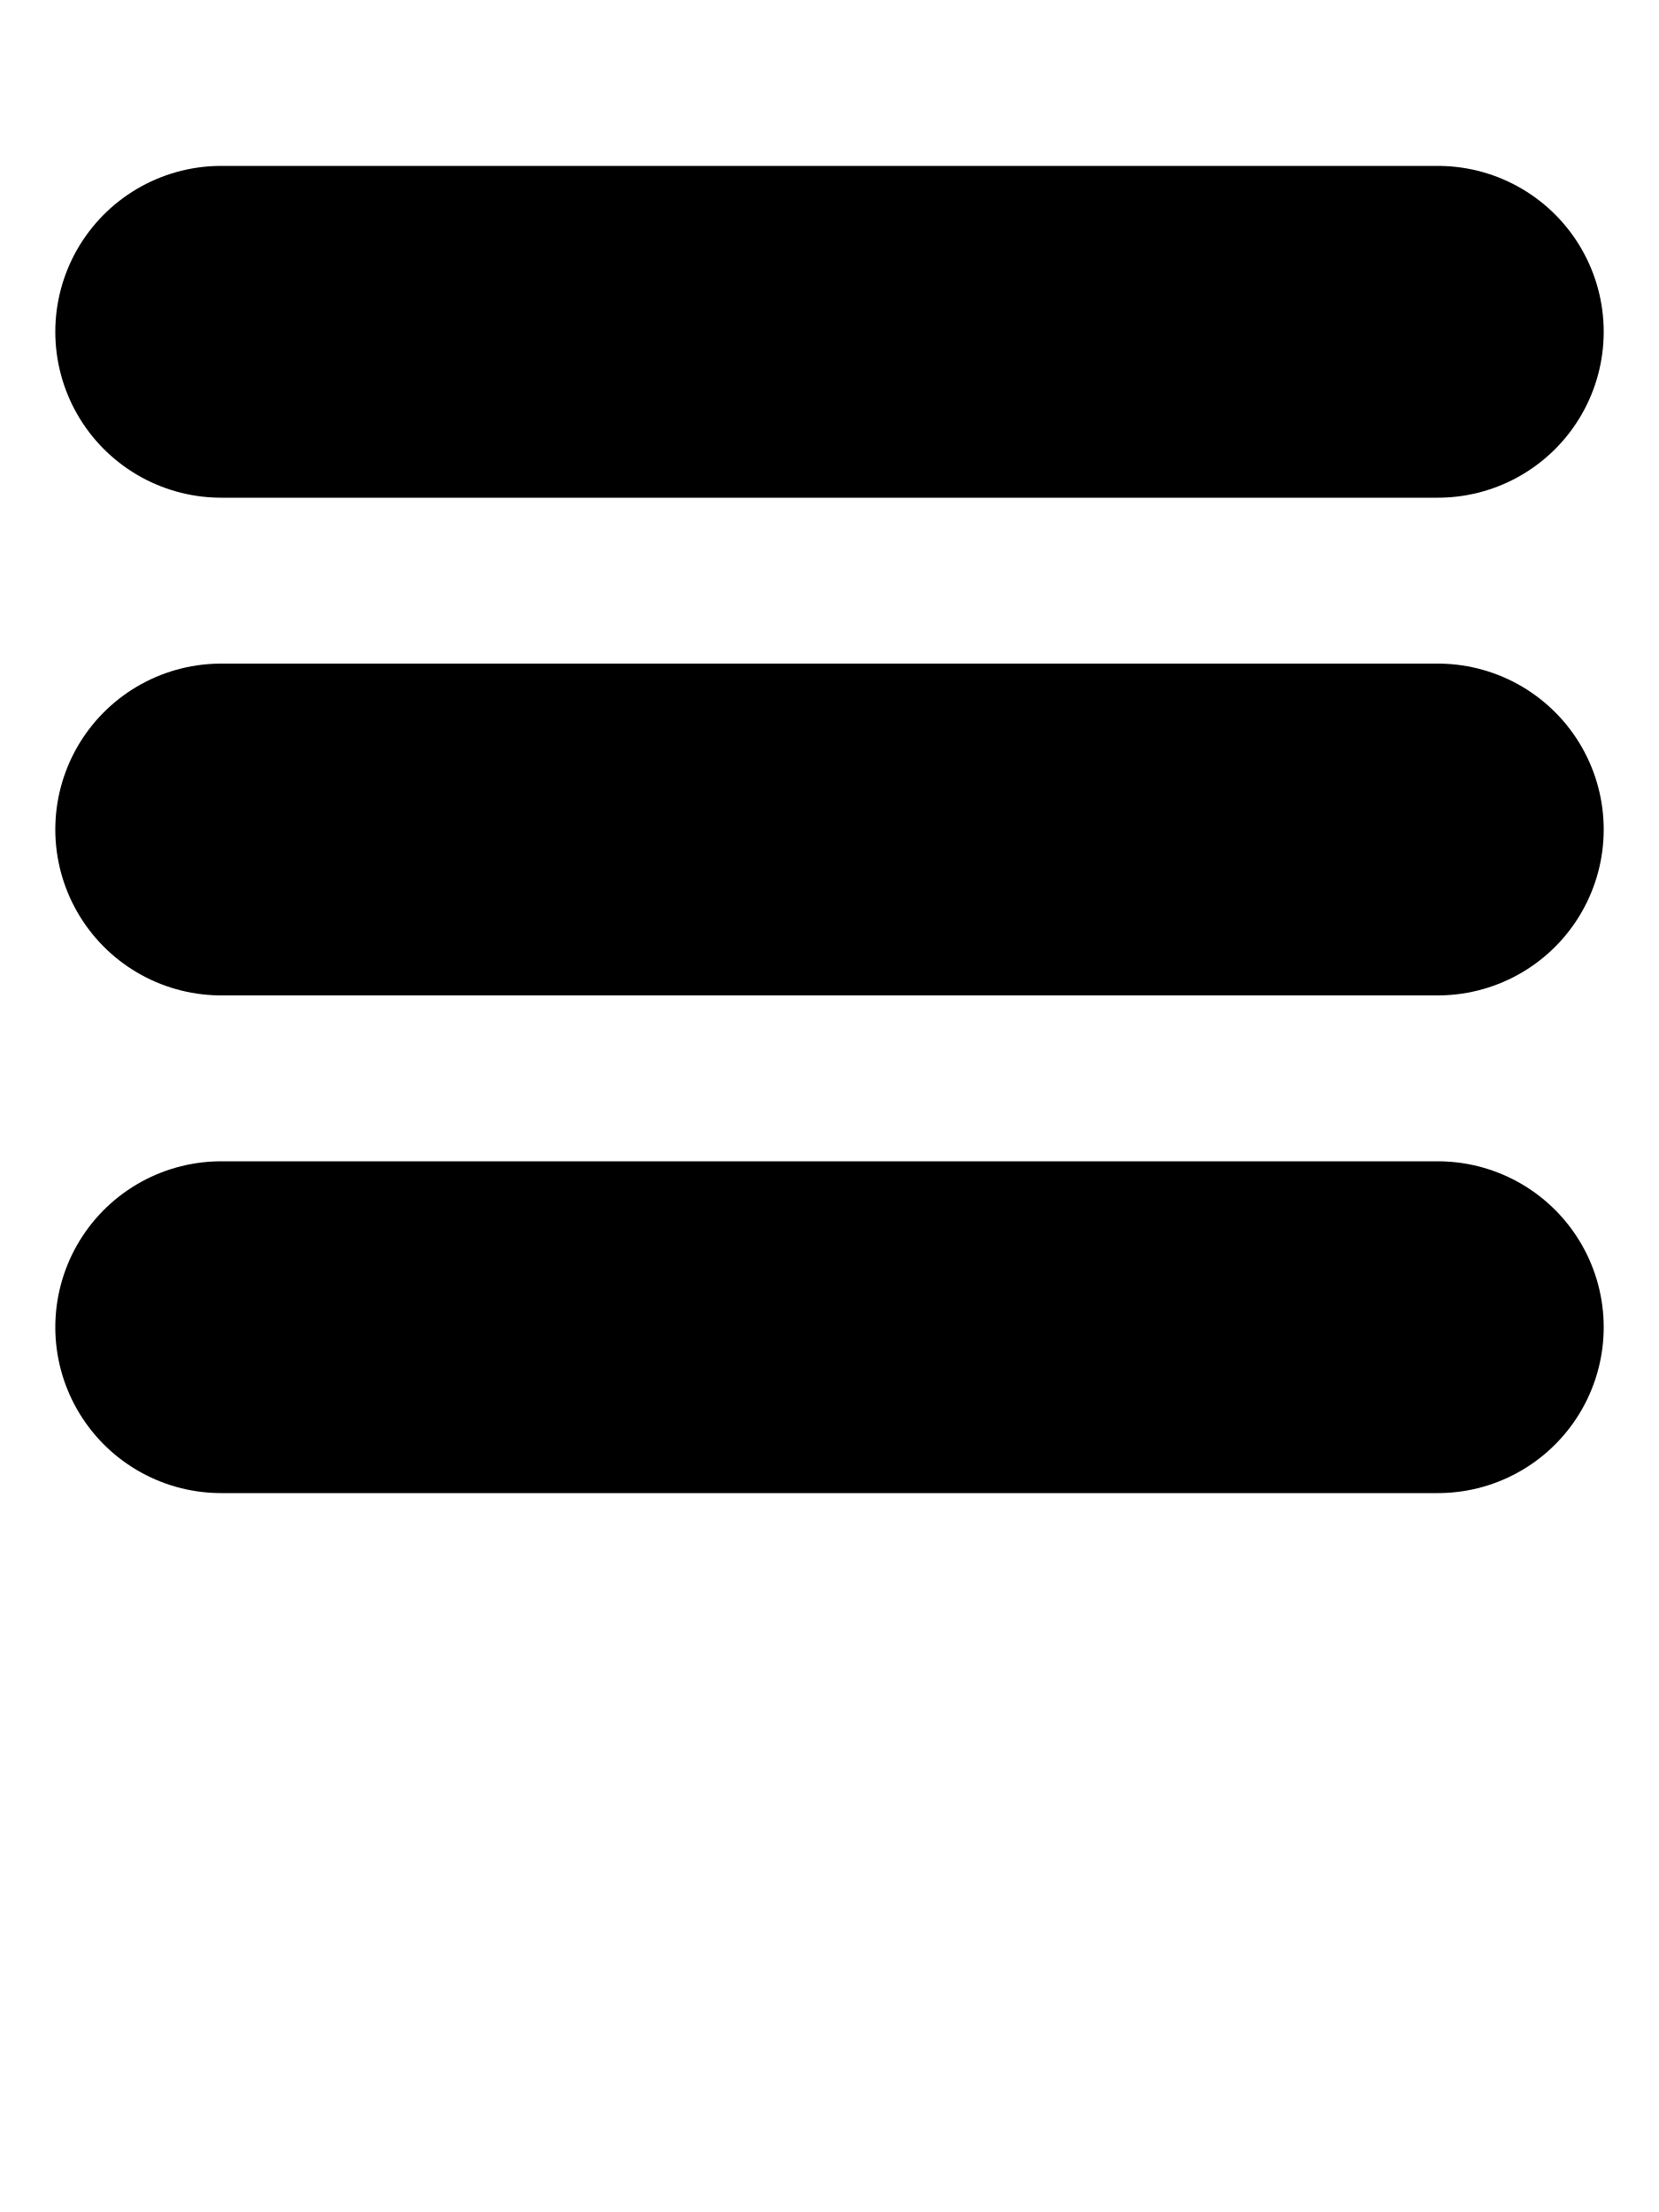
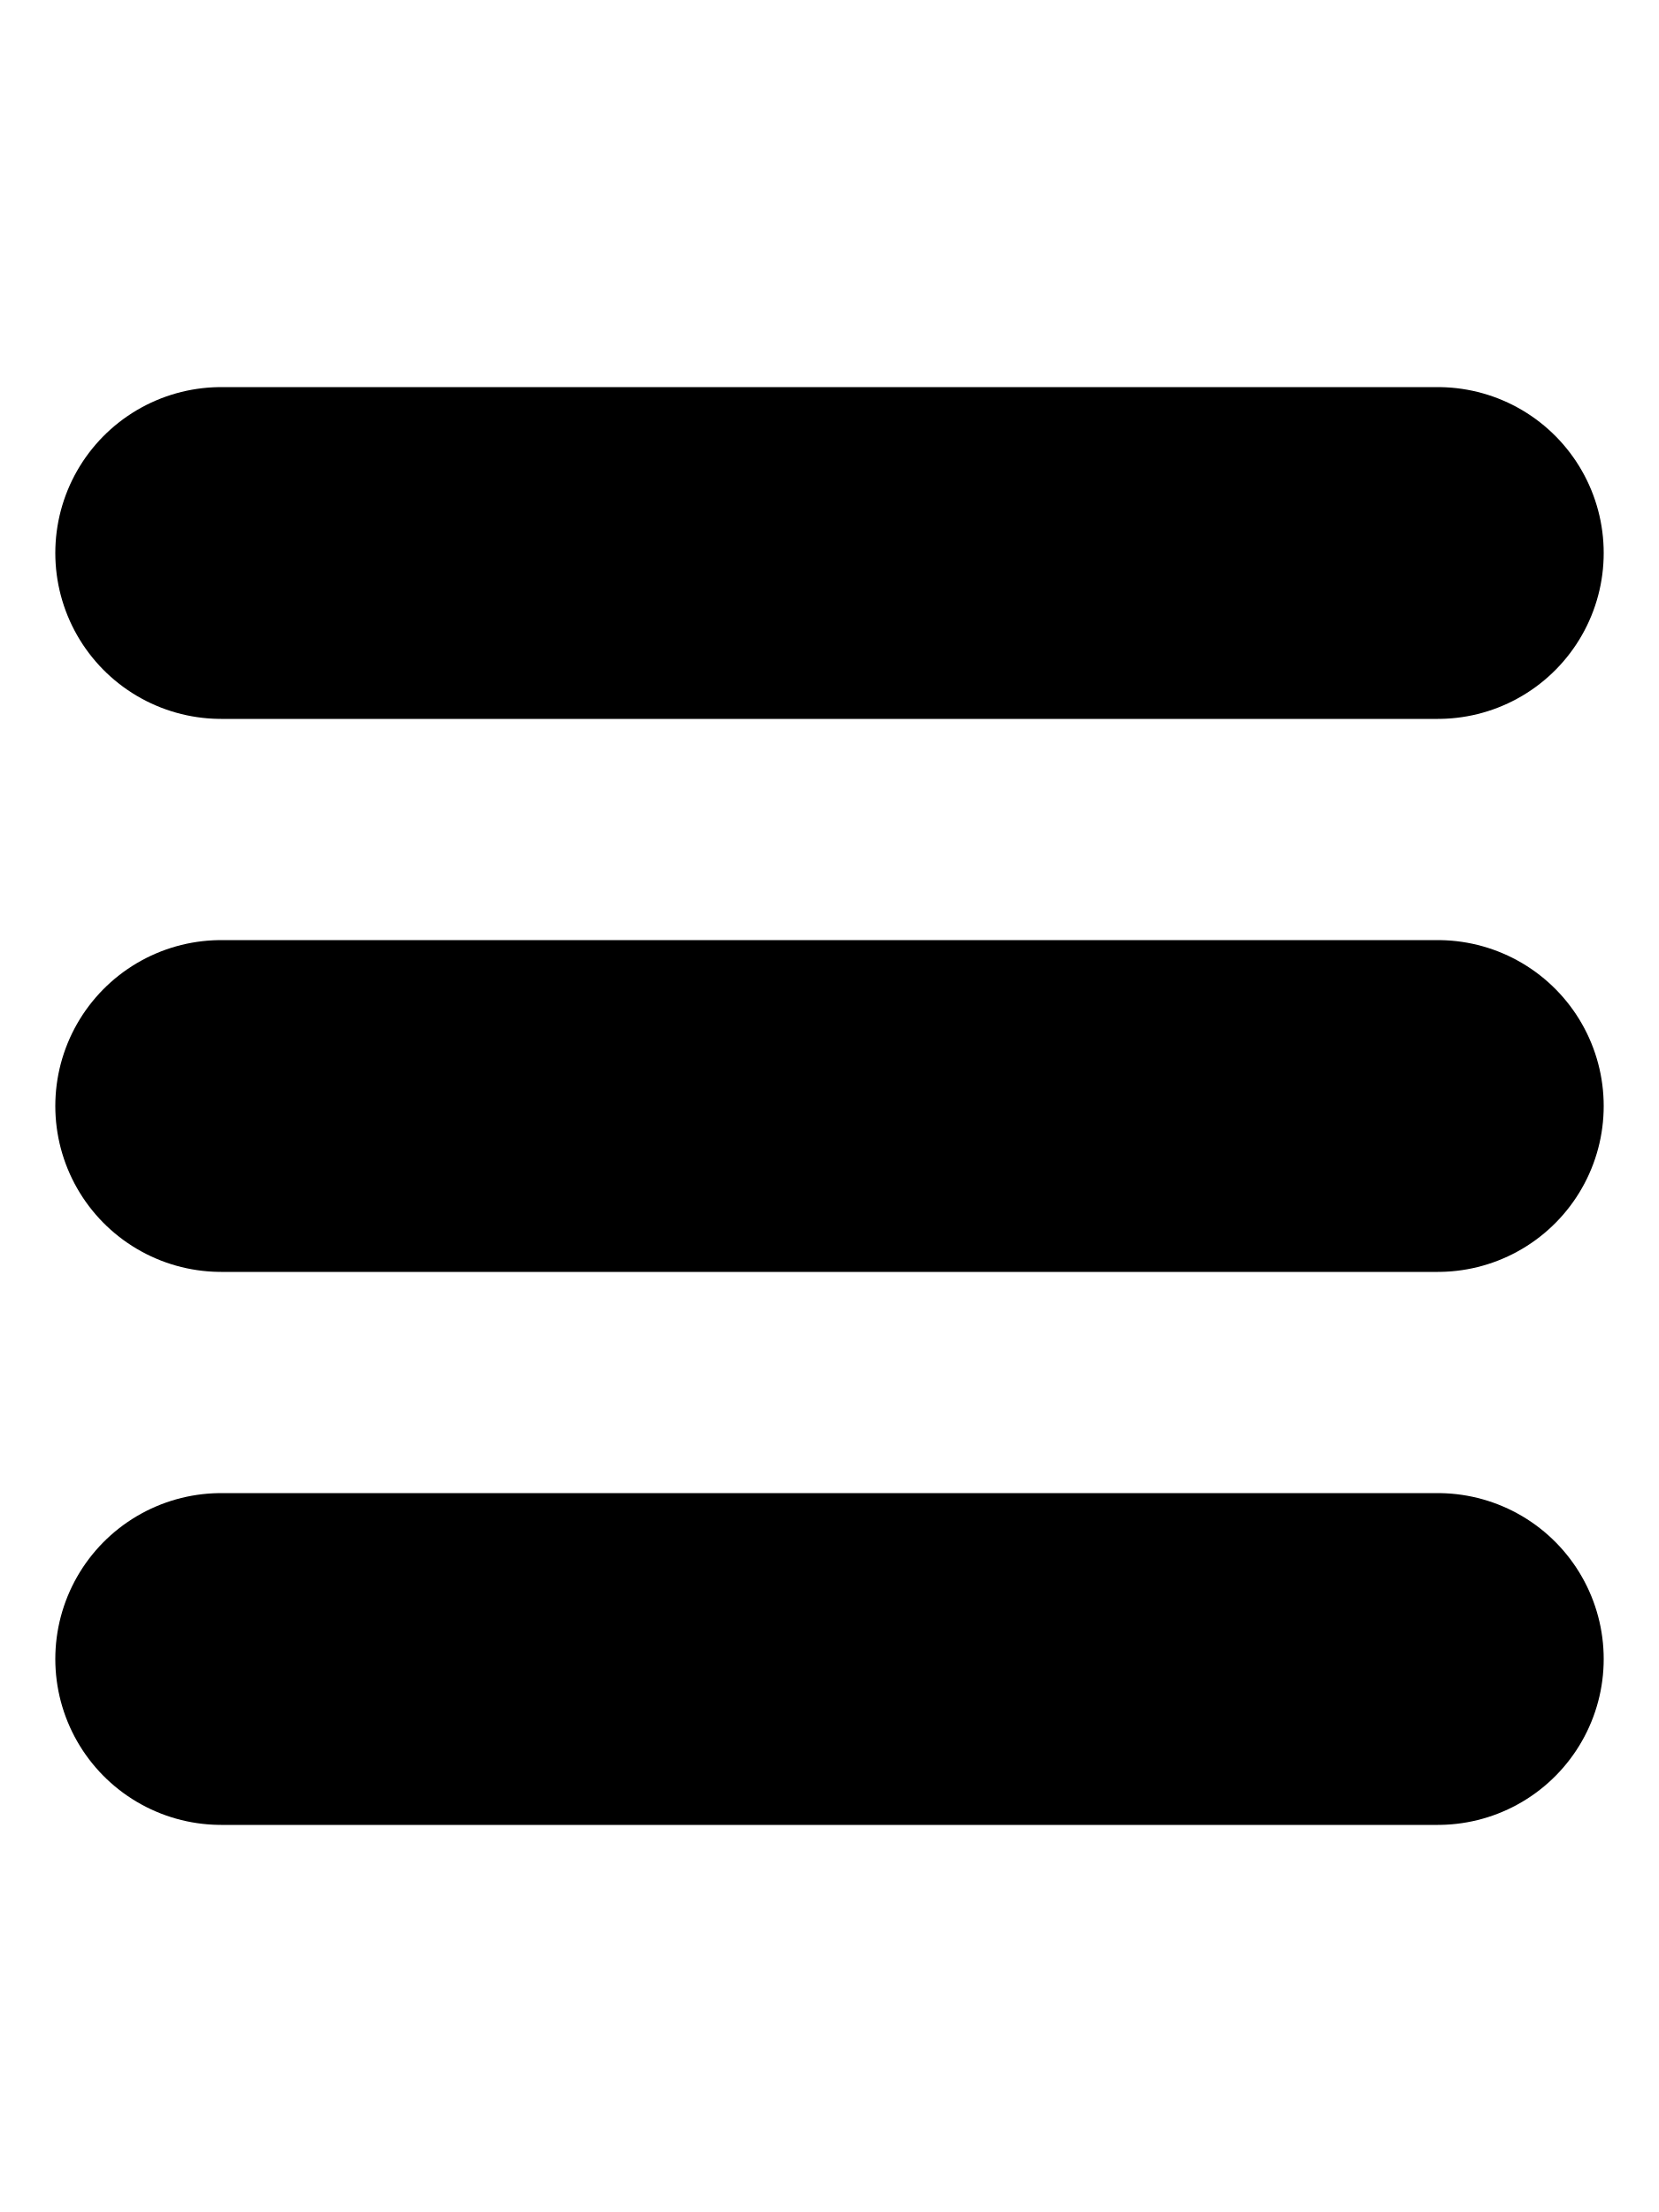
- <svg xmlns="http://www.w3.org/2000/svg" width="30" height="40">
-   <line x1="4" y1="6" x2="26" y2="6" style="stroke:#000;stroke-width:6;stroke-linecap:round;" />
-   <line x1="4" y1="15" x2="26" y2="15" style="stroke:#000;stroke-width:6;stroke-linecap:round;" />
-   <line x1="4" y1="24" x2="26" y2="24" style="stroke:#000;stroke-width:6;stroke-linecap:round;" />
+ <svg xmlns="http://www.w3.org/2000/svg" viewBox="0 0 30 40">
+   <line x1="4" y1="10" x2="26" y2="10" style="stroke:#000;stroke-width:6;stroke-linecap:round;" />
+   <line x1="4" y1="20" x2="26" y2="20" style="stroke:#000;stroke-width:6;stroke-linecap:round;" />
+   <line x1="4" y1="30" x2="26" y2="30" style="stroke:#000;stroke-width:6;stroke-linecap:round;" />
</svg>
